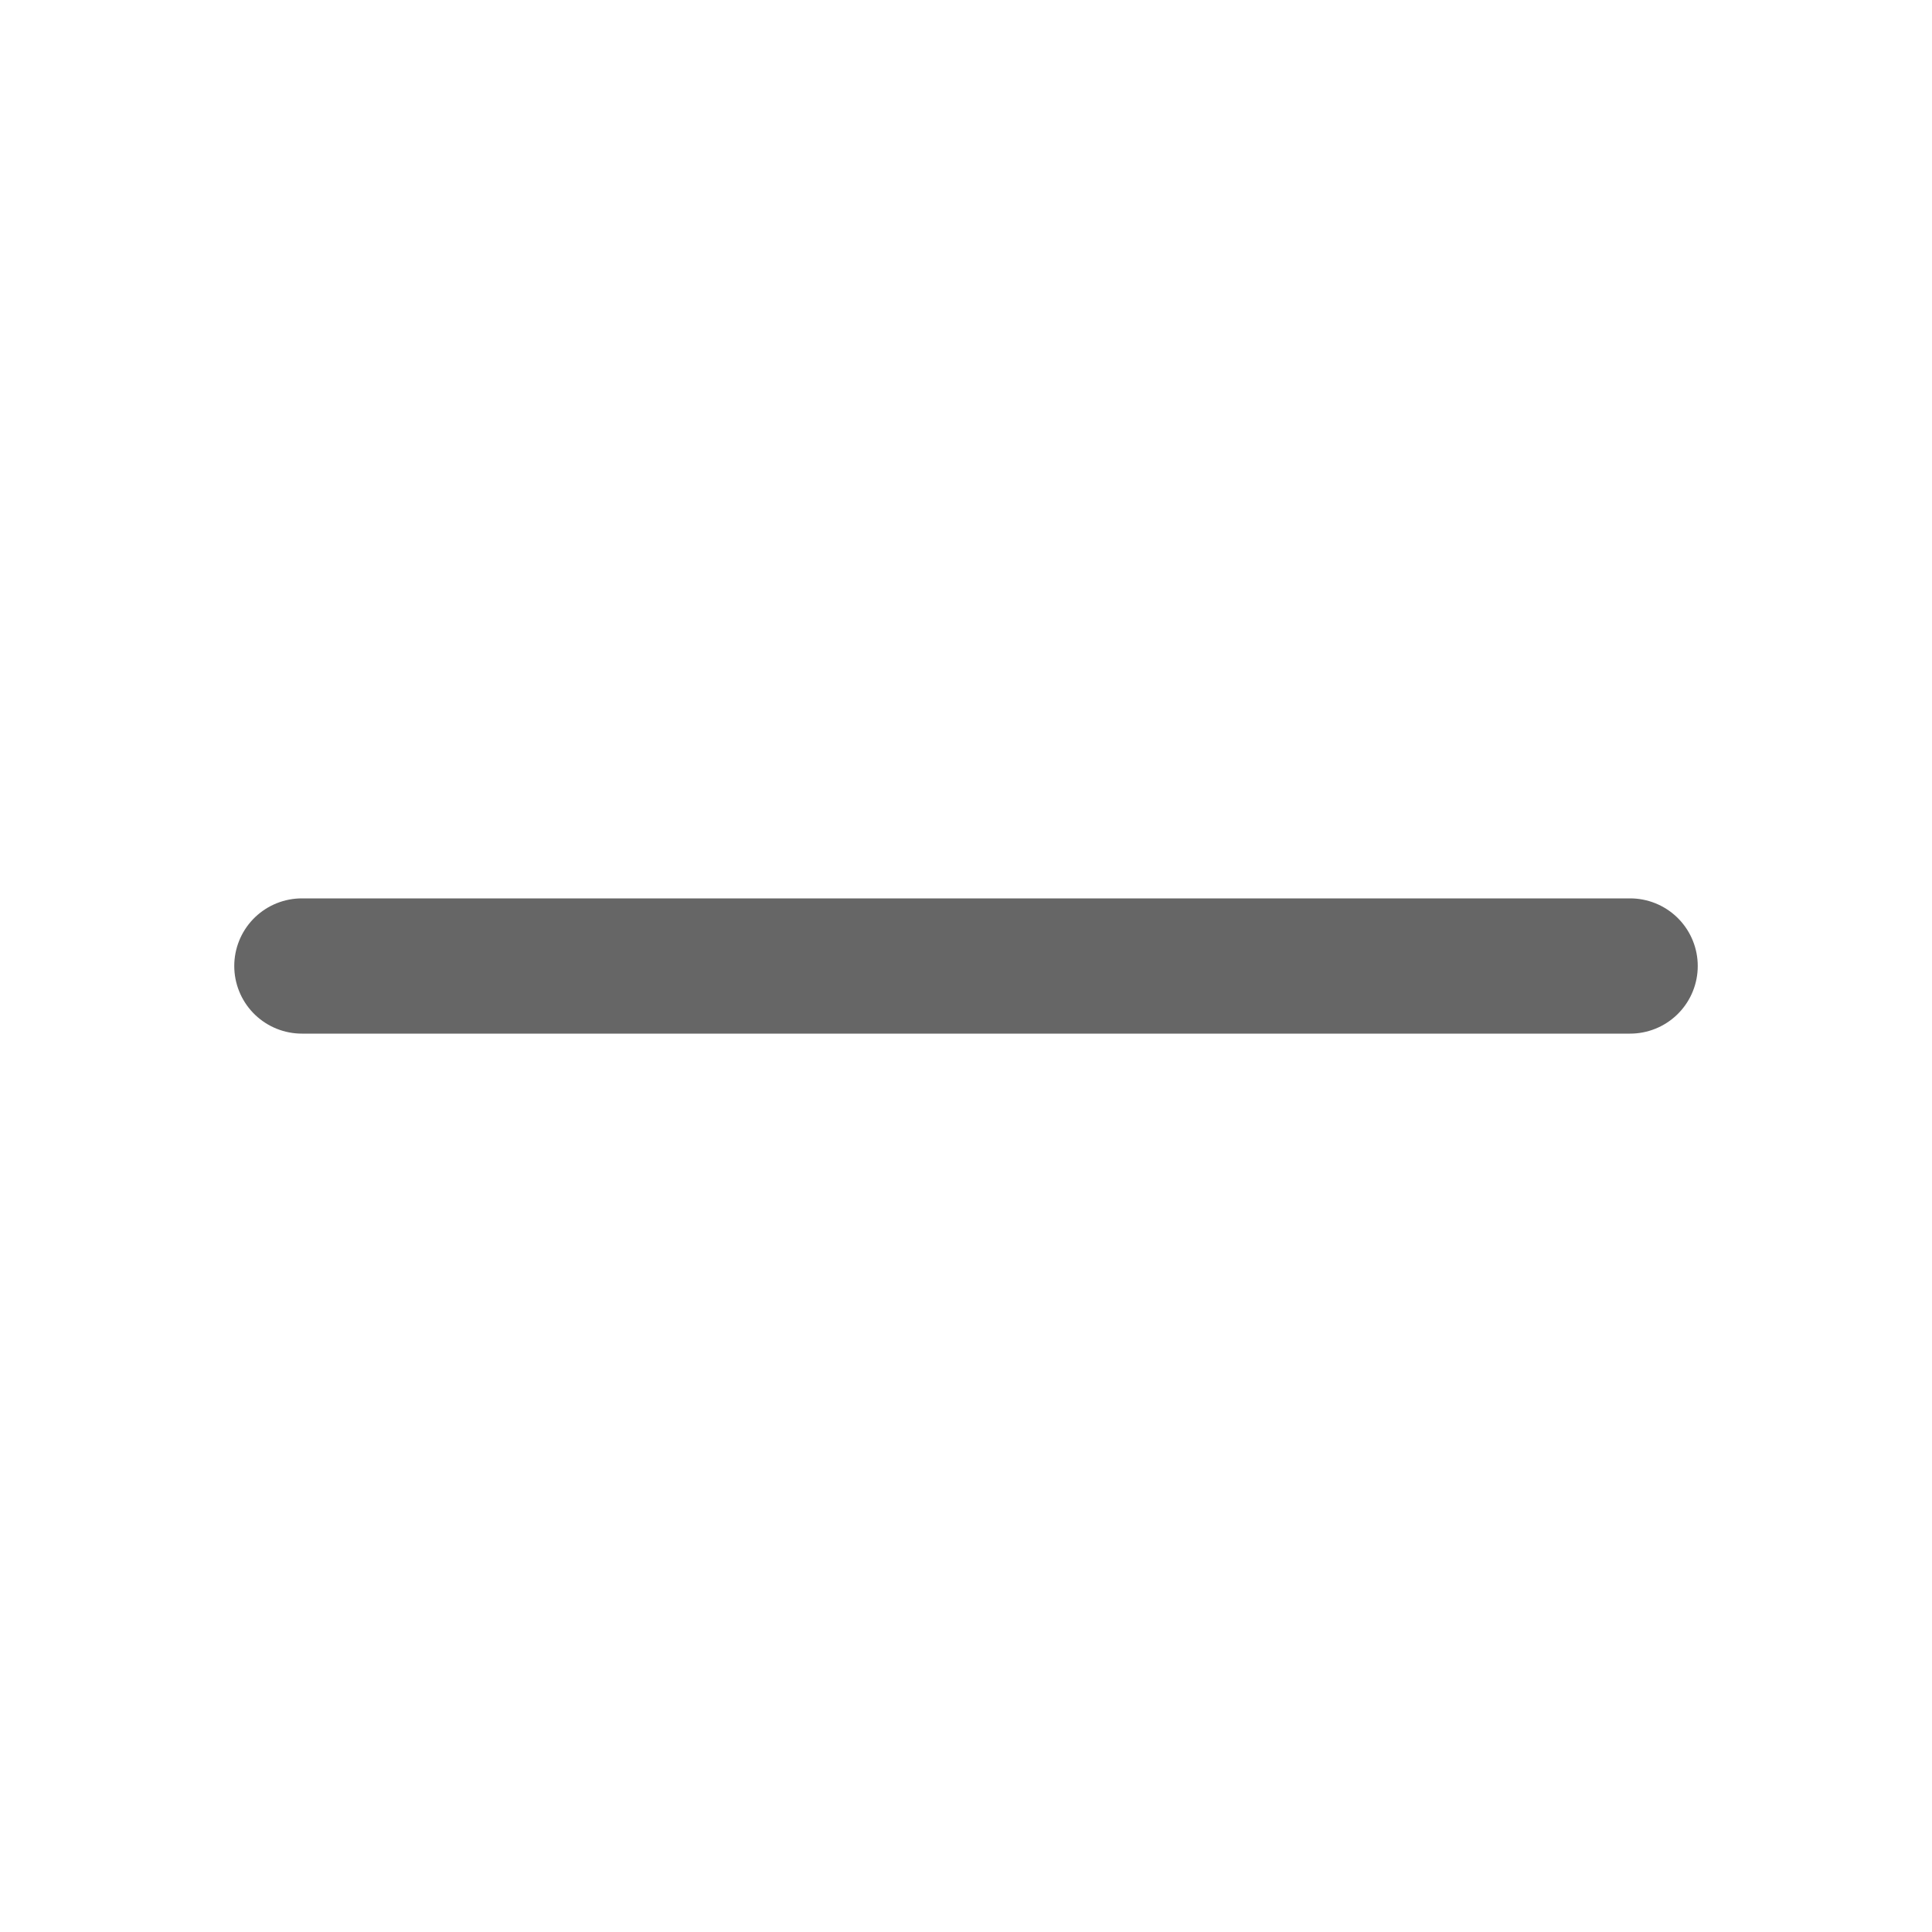
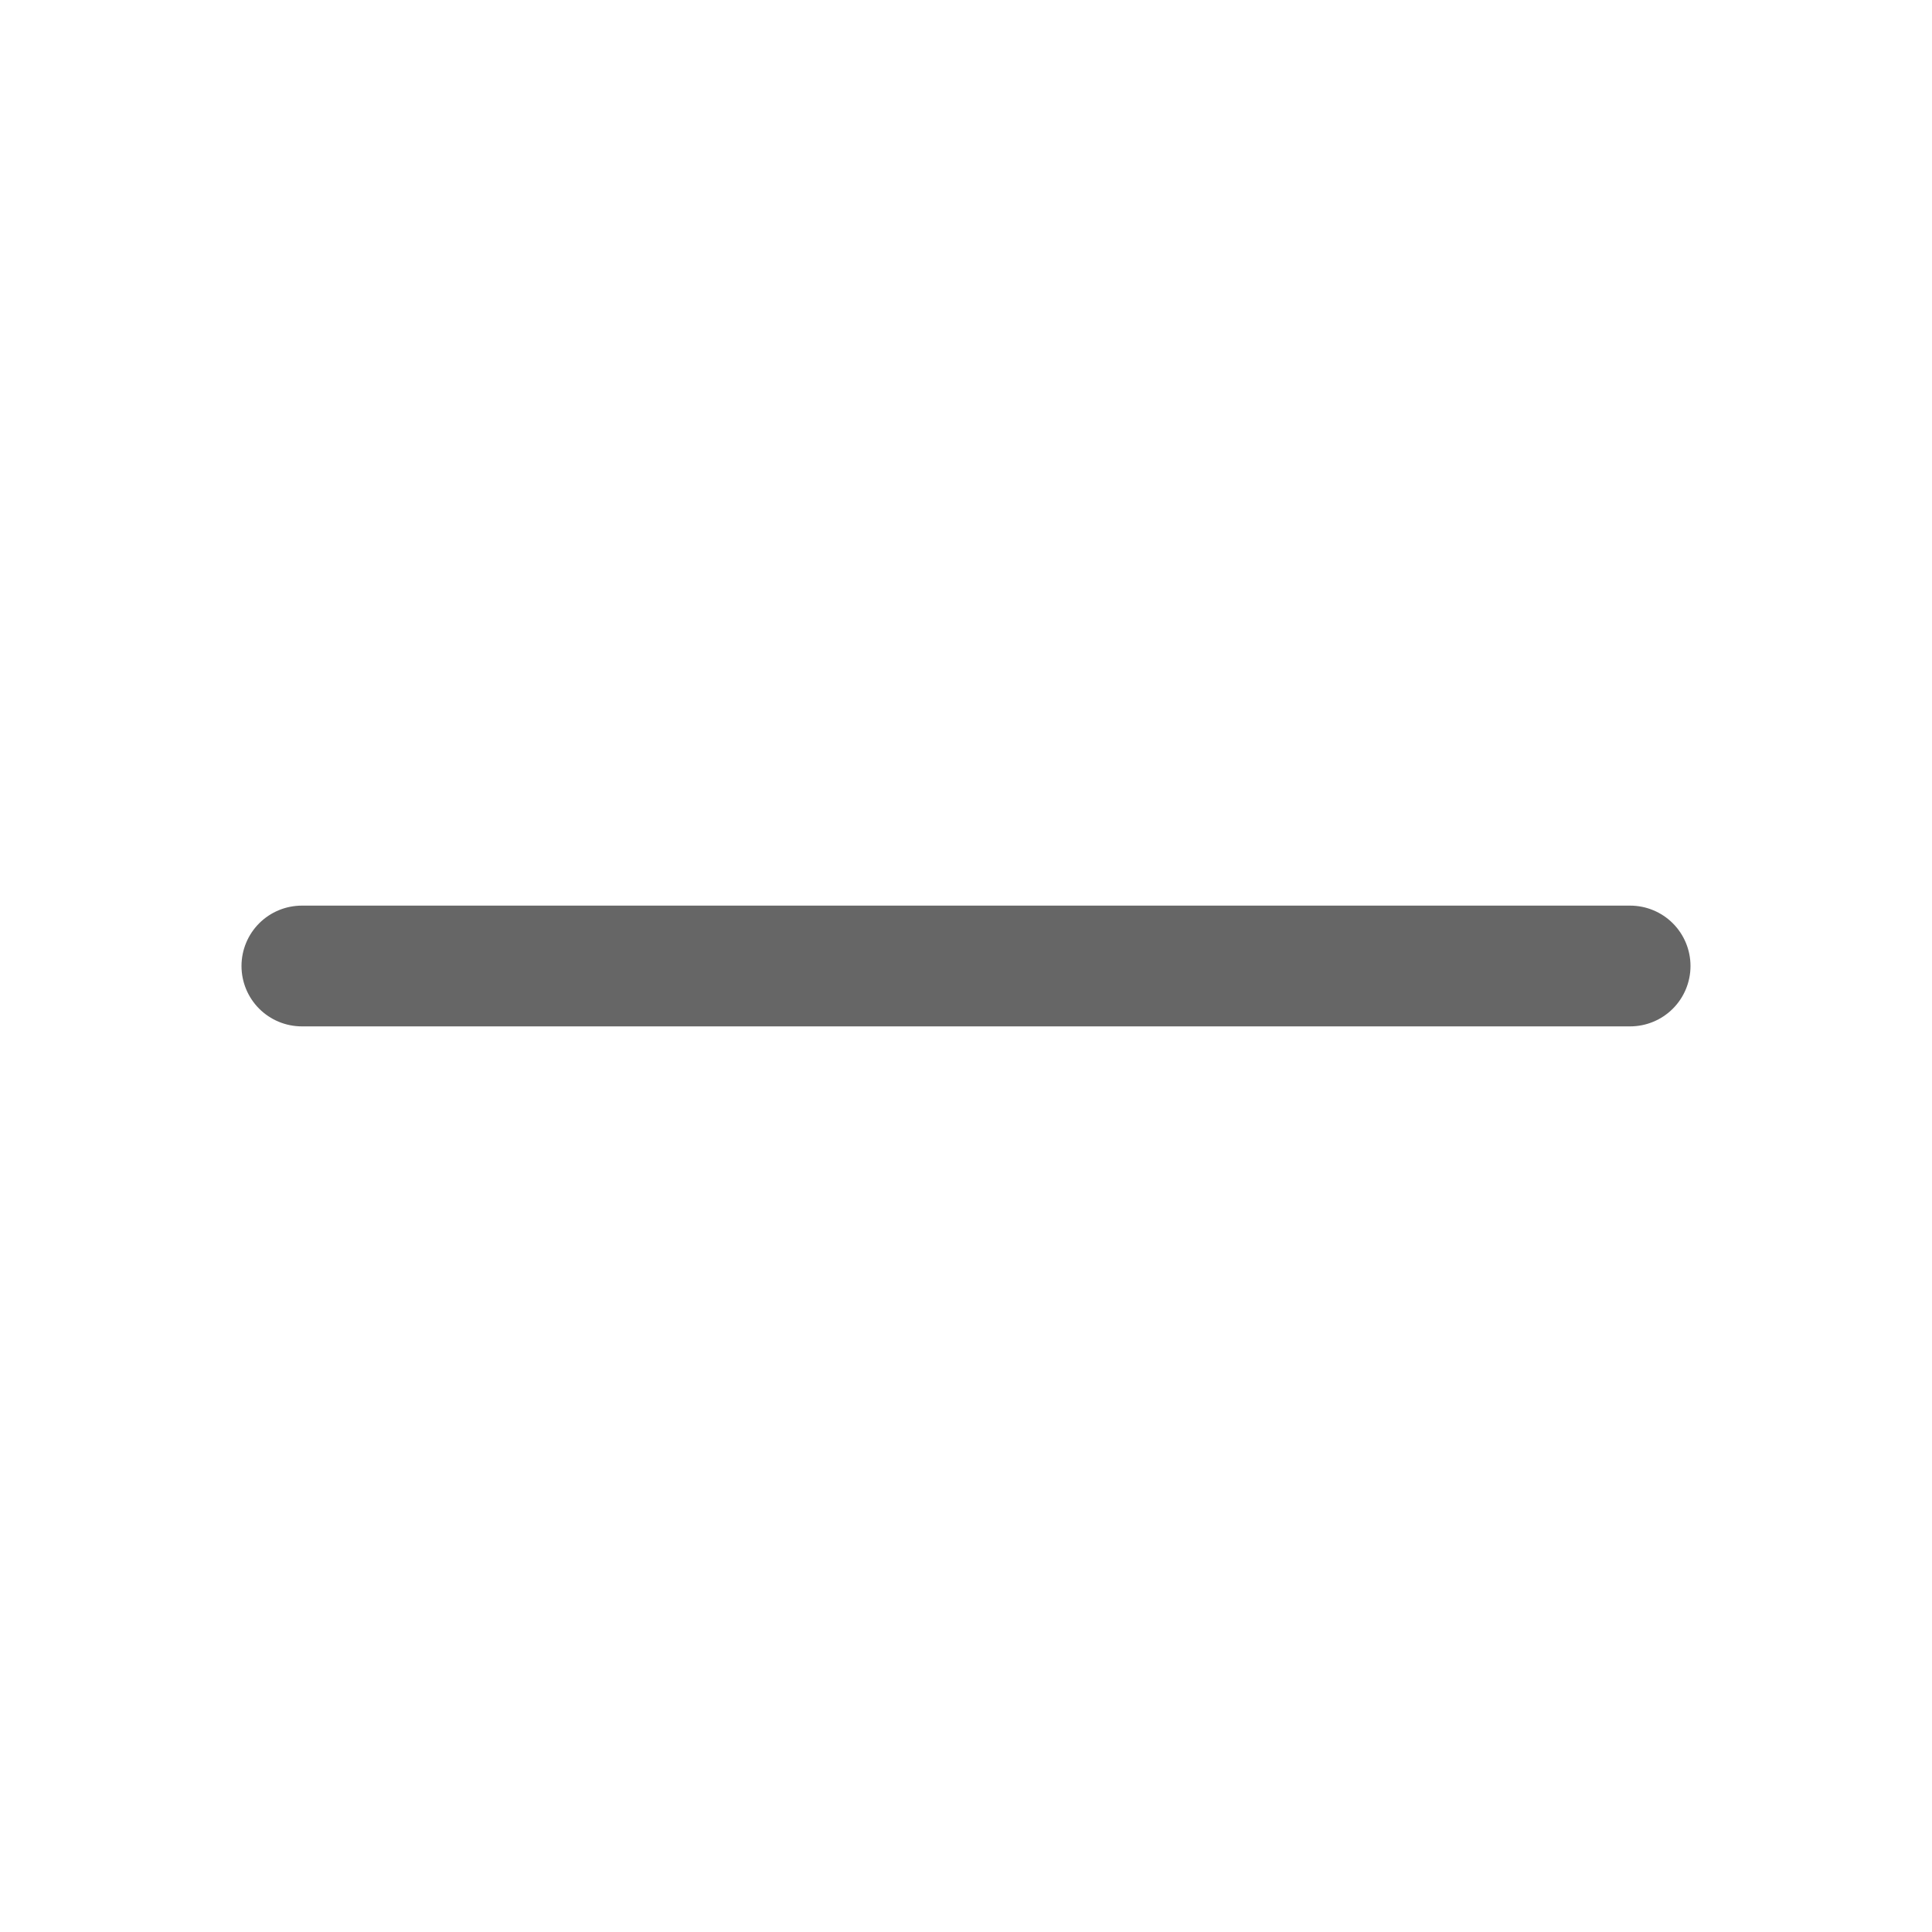
<svg xmlns="http://www.w3.org/2000/svg" width="20" height="20" viewBox="0 0 20 20" fill="none">
-   <path d="M3.125 10H16.875" stroke="#666666" stroke-width="1.4" stroke-linecap="round" stroke-linejoin="round" />
+   <path d="M16.875 10.625H3.125C2.959 10.625 2.8 10.559 2.683 10.442C2.566 10.325 2.5 10.166 2.5 10C2.5 9.834 2.566 9.675 2.683 9.558C2.8 9.441 2.959 9.375 3.125 9.375H16.875C17.041 9.375 17.2 9.441 17.317 9.558C17.434 9.675 17.5 9.834 17.5 10C17.5 10.166 17.434 10.325 17.317 10.442C17.2 10.559 17.041 10.625 16.875 10.625Z" fill="#666666" />
</svg>
